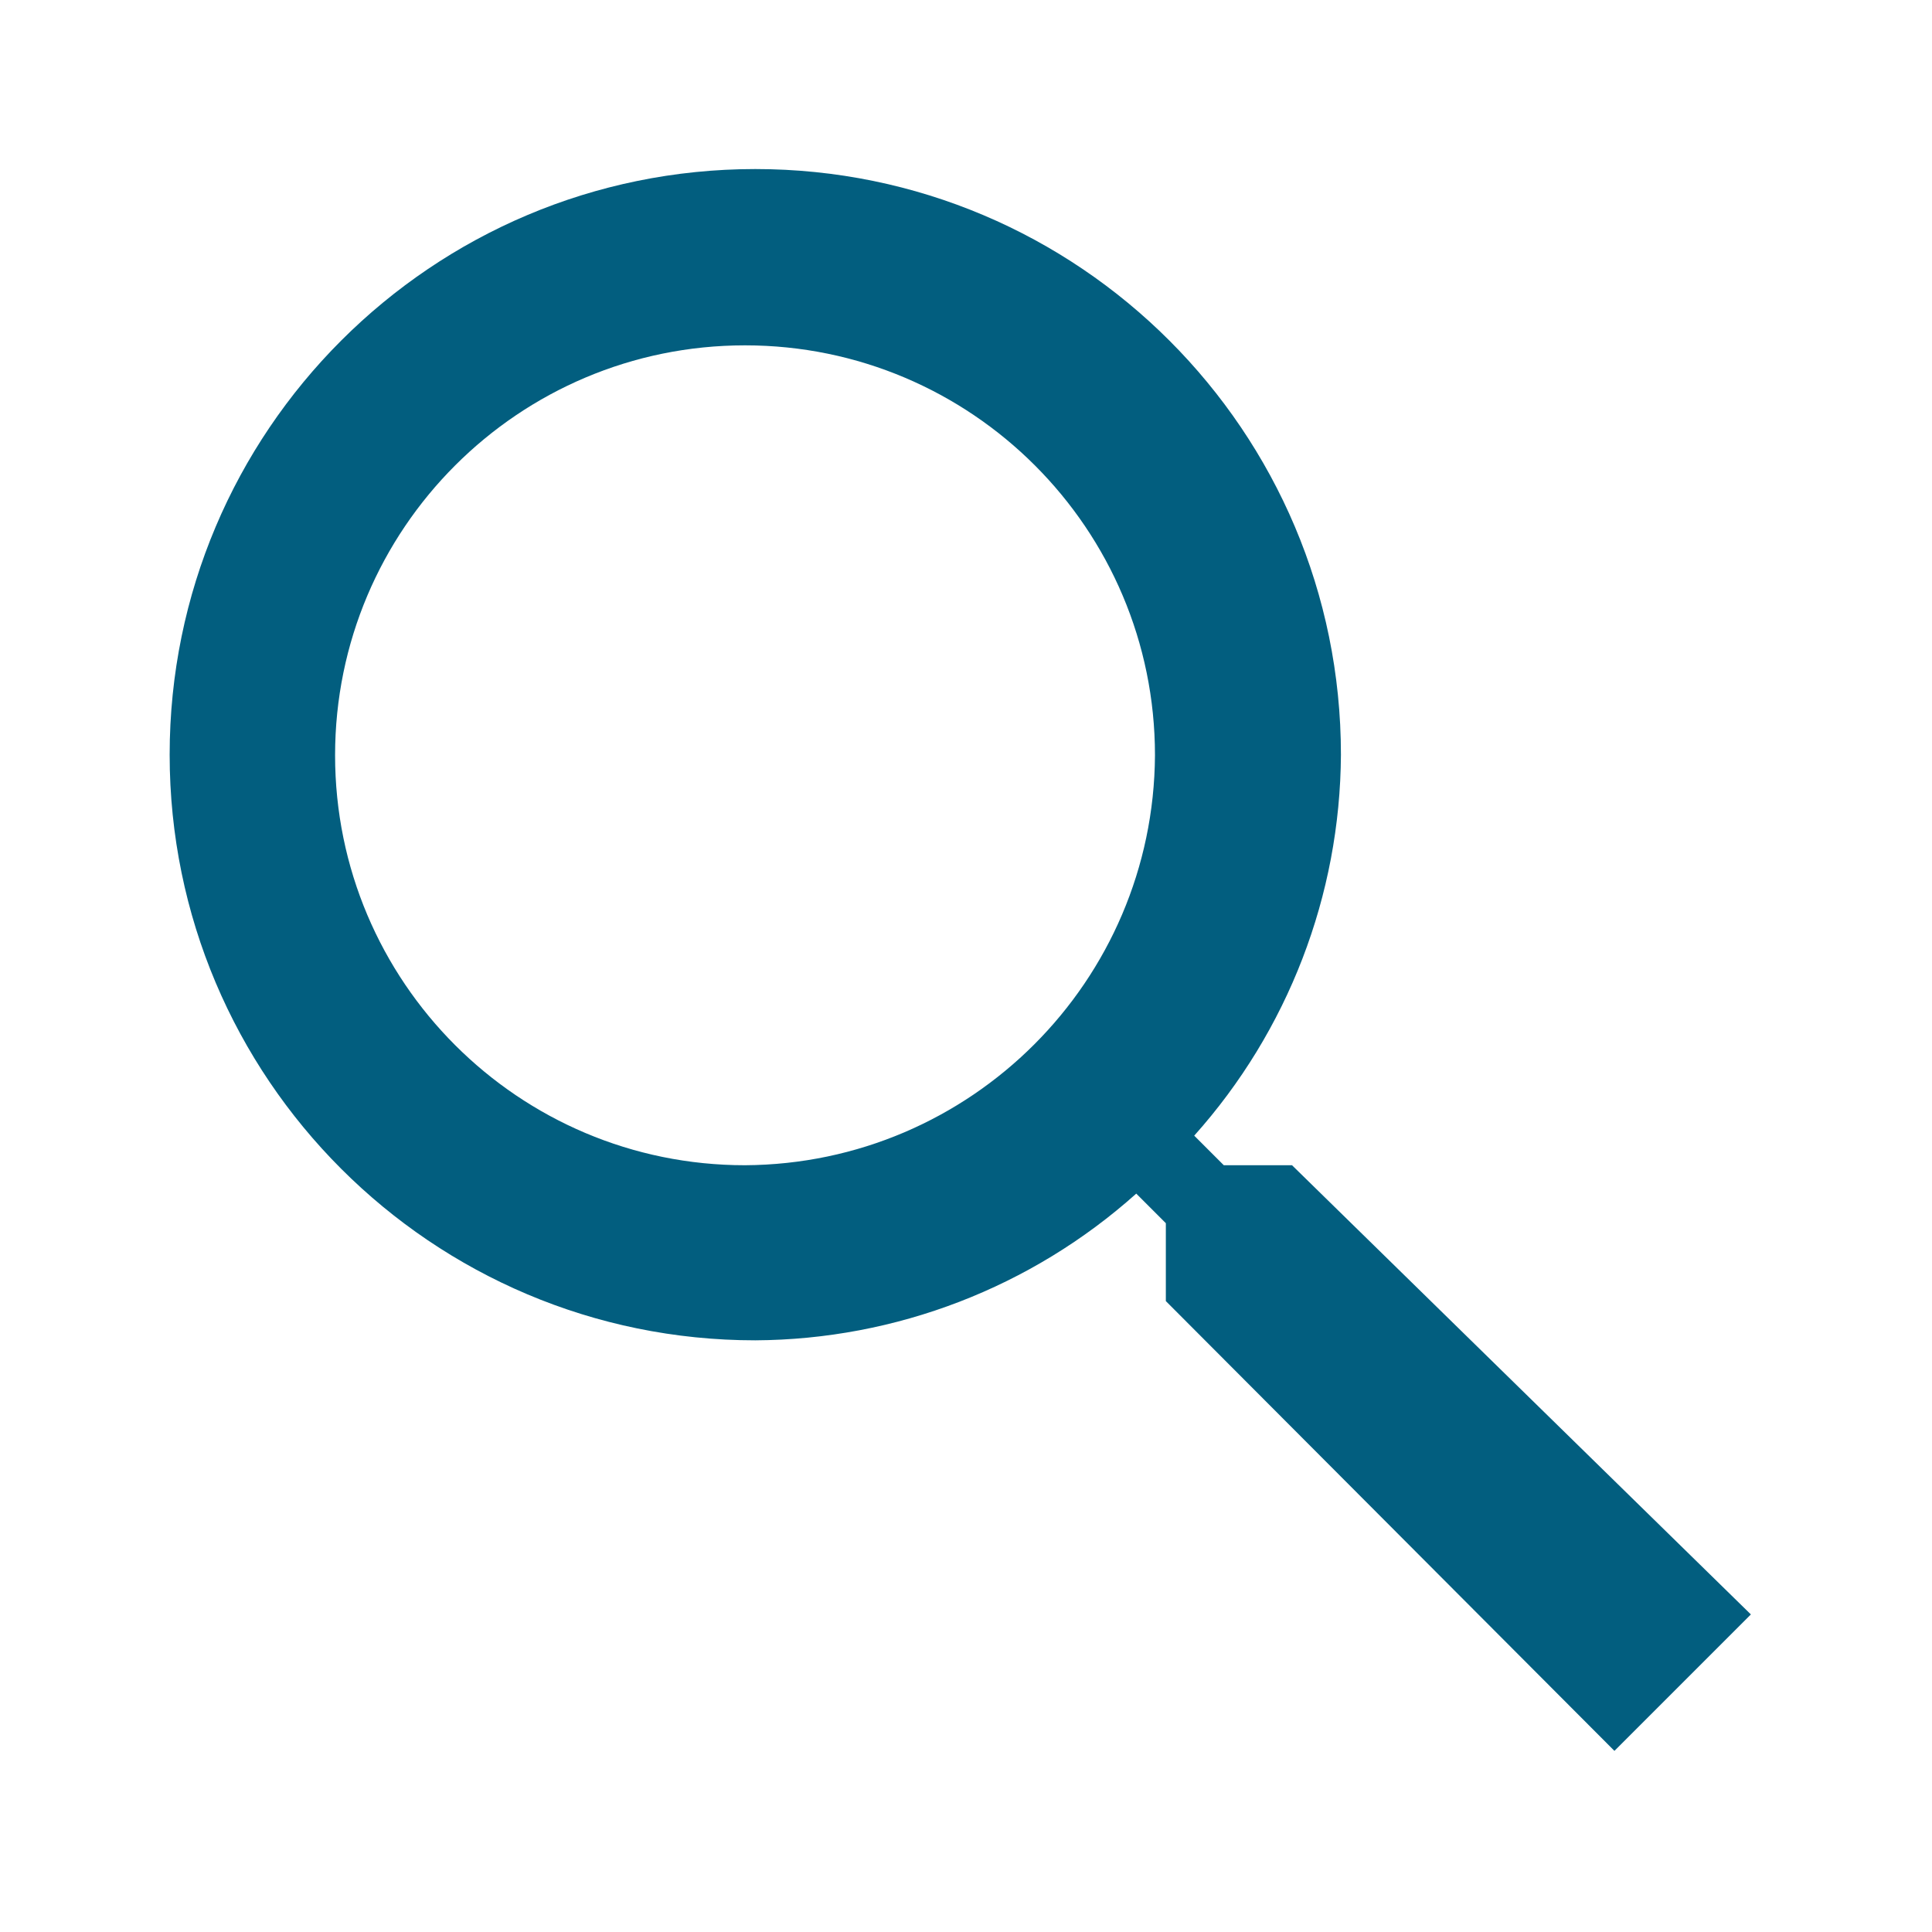
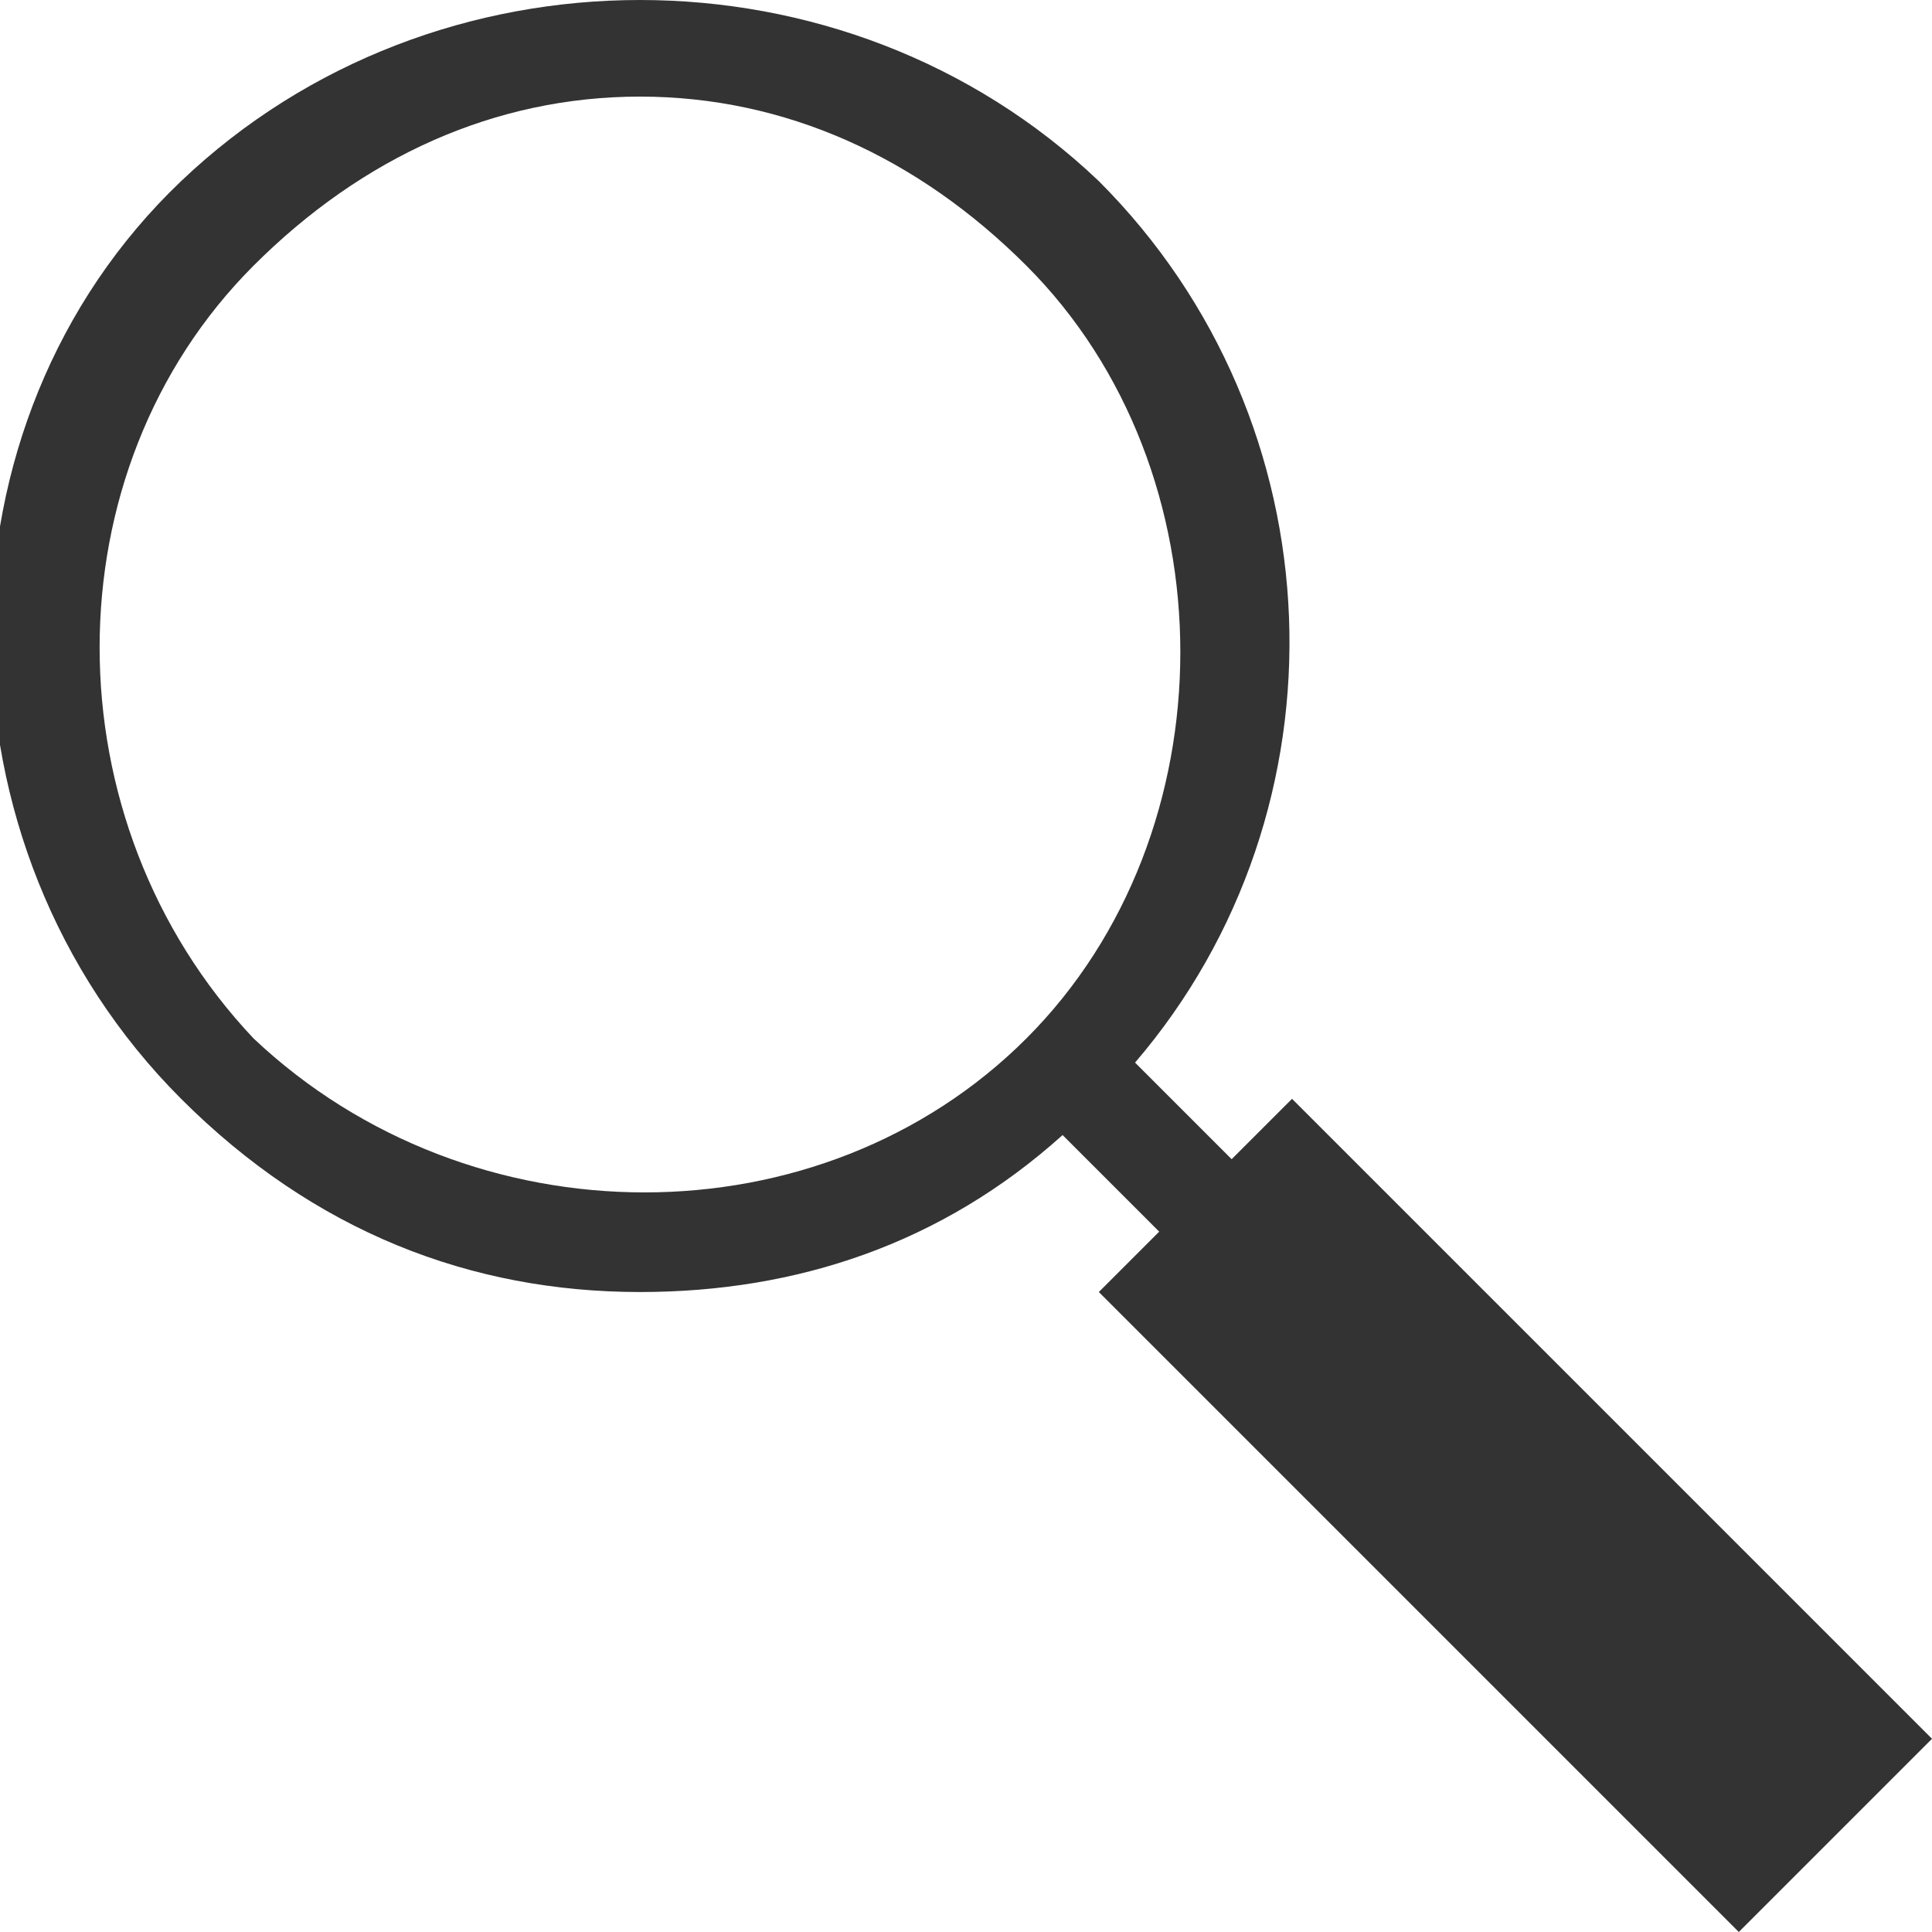
- <svg xmlns="http://www.w3.org/2000/svg" viewBox="0 0 32 32">
-   <defs>
-     <style>.a{fill:#025e7f;}</style>
-   </defs>
-   <path class="a" d="M21.4,19.3H20.27l-.49-.49a9.54,9.54,0,0,0,2.43-6.31,9.7,9.7,0,1,0-9.7,9.7,9.54,9.54,0,0,0,6.31-2.43l.49.49v1.29L26.74,29,29,26.74Zm-9.06,0a6.79,6.79,0,1,1,6.79-6.79A6.83,6.83,0,0,1,12.34,19.3Z" />
+ <svg xmlns="http://www.w3.org/2000/svg" version="1.1" id="Layer_1" x="0px" y="0px" viewBox="0 0 16 16" style="enable-background:new 0 0 16 16;" xml:space="preserve">
+   <style type="text/css">
+ 	.st0{fill:#333333;}
+ </style>
+   <path class="st0" d="M10.7,9.1l-0.5,0.5L9.4,8.8c1.8-2.1,1.7-5.3-0.3-7.3C7-0.5,3.6-0.5,1.5,1.5s-2.1,5.5,0,7.6  c1.1,1.1,2.4,1.6,3.8,1.6c1.3,0,2.5-0.4,3.5-1.3l0.8,0.8l-0.5,0.5l5.3,5.3l1.6-1.6L10.7,9.1z M2.1,8.6c-1.7-1.8-1.7-4.7,0-6.4  c0.9-0.9,2-1.4,3.2-1.4c1.2,0,2.3,0.5,3.2,1.4c1.7,1.7,1.7,4.7,0,6.4C6.8,10.3,3.9,10.3,2.1,8.6z" />
</svg>
